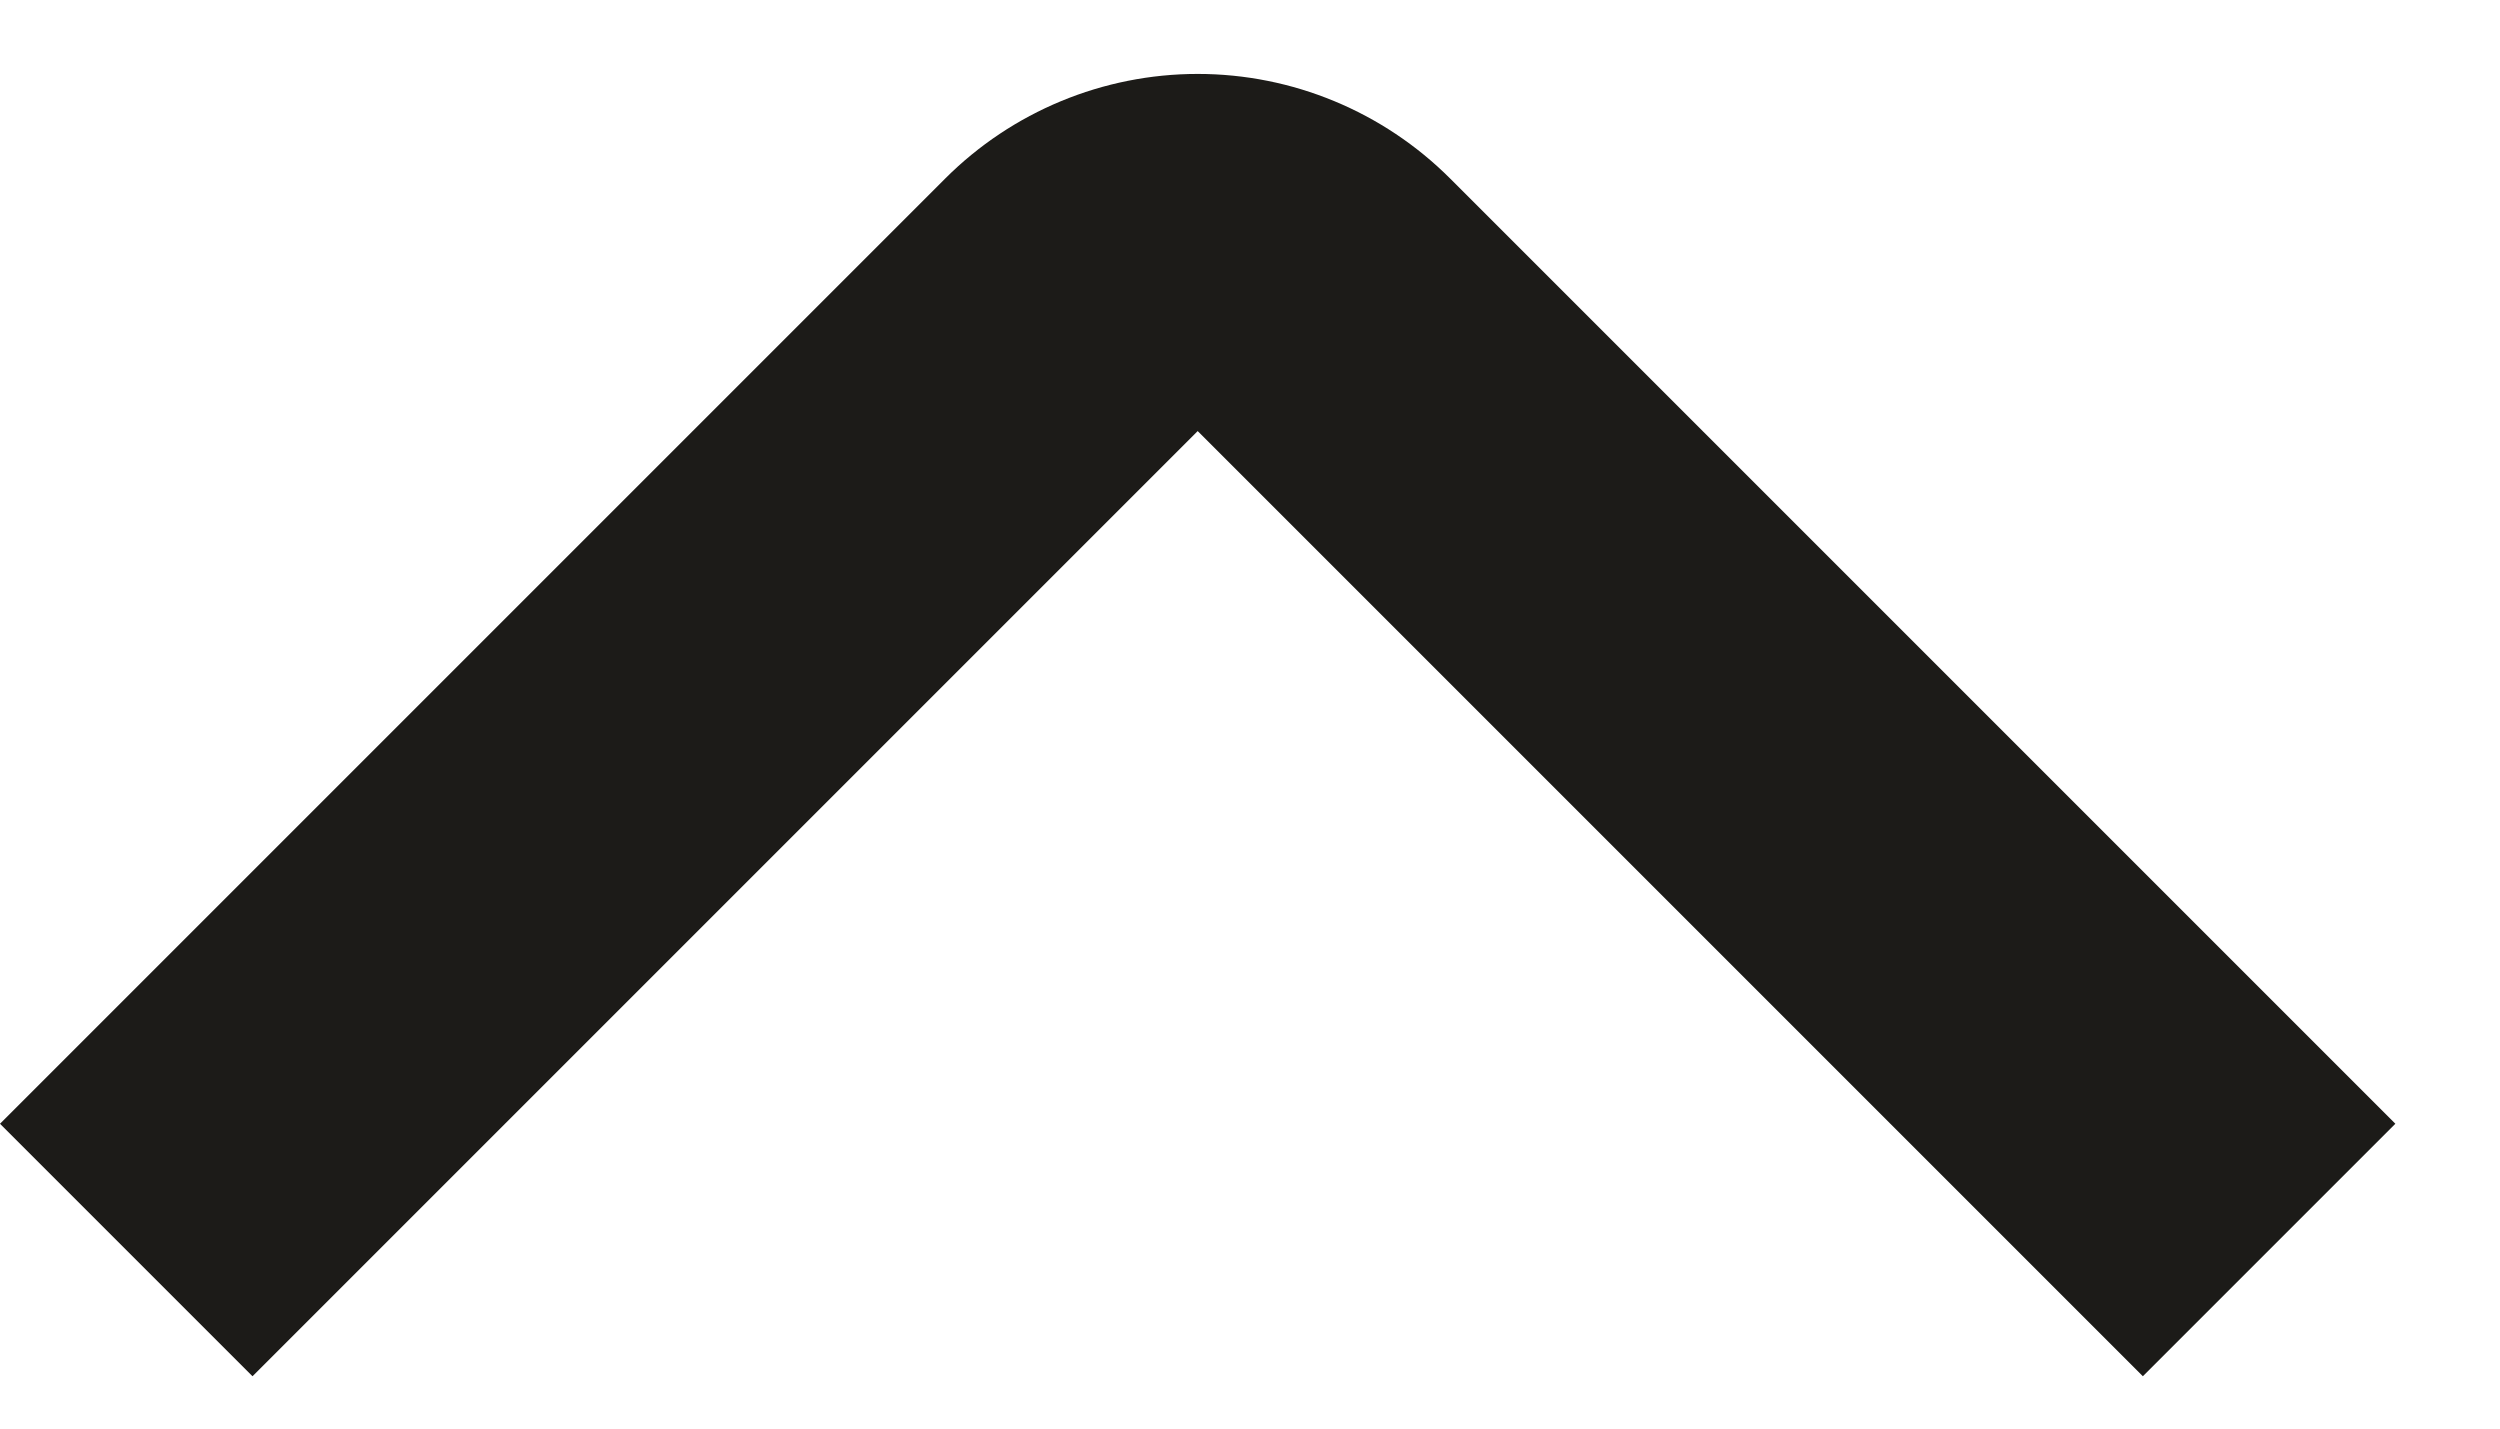
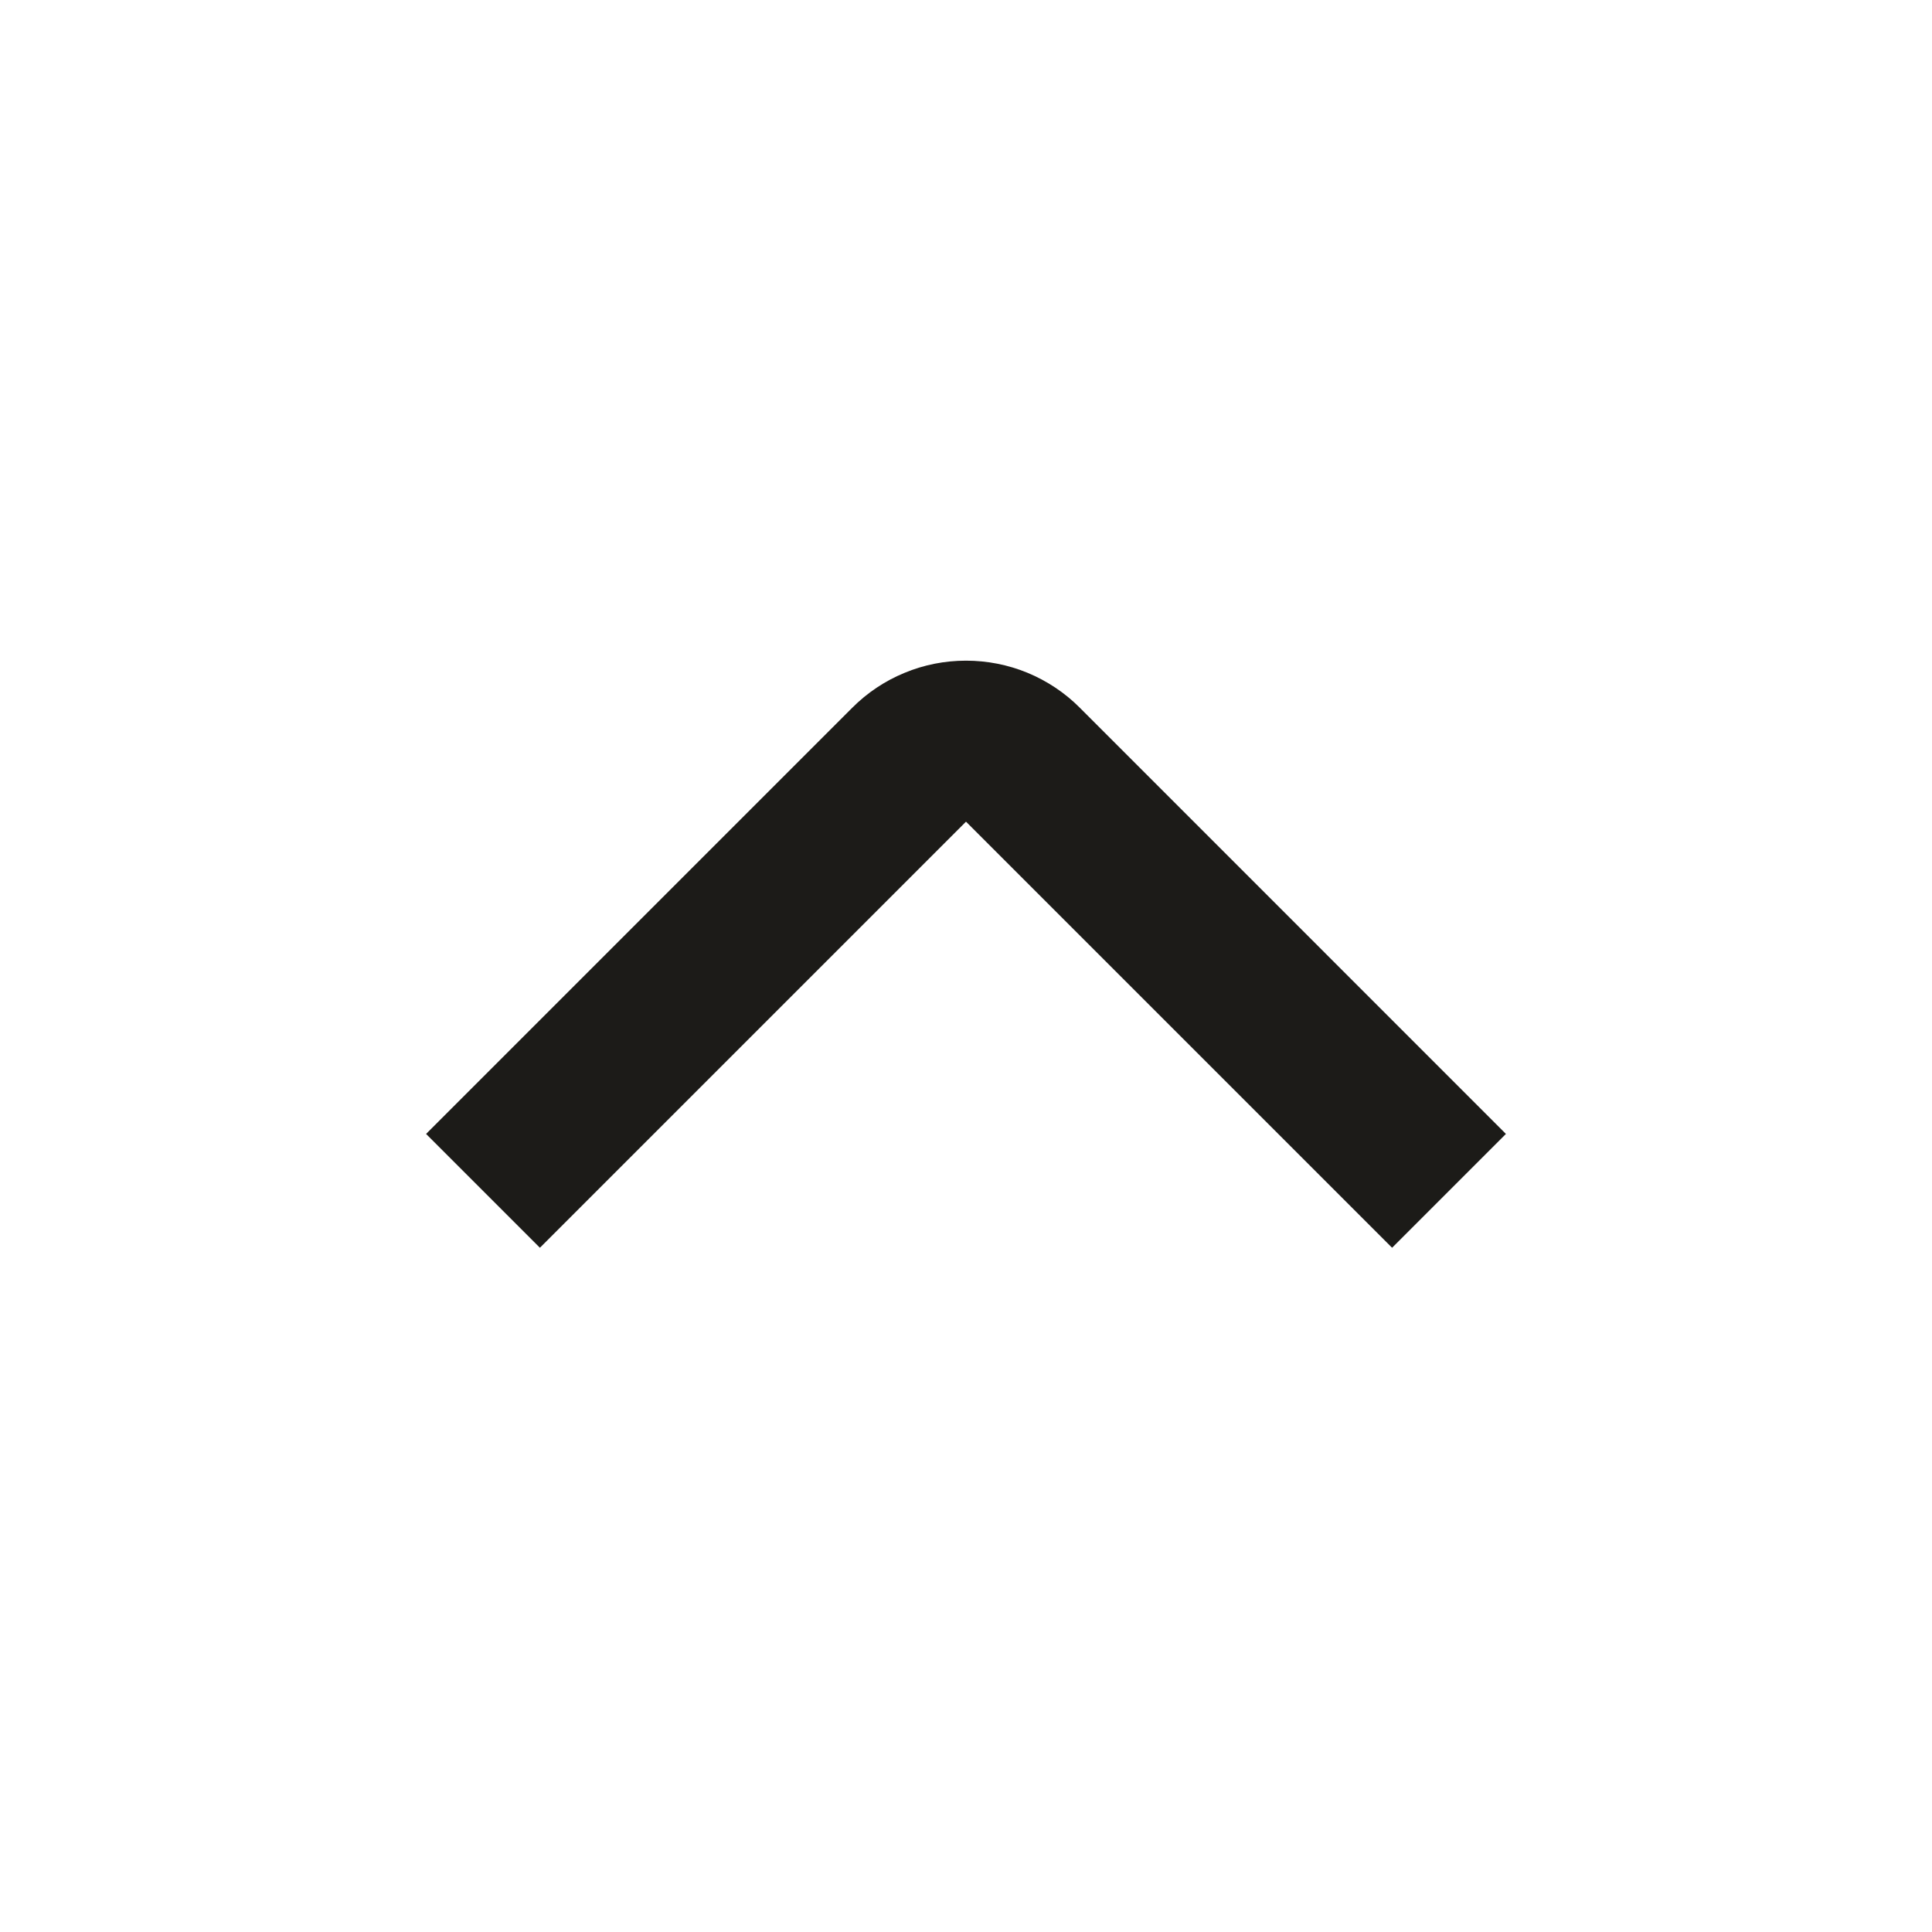
- <svg xmlns="http://www.w3.org/2000/svg" width="14" height="8" viewBox="0 0 14 8" fill="none">
-   <path d="M12 7.707L6.707 2.414L1.414 7.707L0 6.293L5.293 1C5.668 0.625 6.177 0.414 6.707 0.414C7.237 0.414 7.746 0.625 8.121 1L13.414 6.293L12 7.707Z" fill="#1C1B18" />
+ <svg xmlns="http://www.w3.org/2000/svg" width="24" height="24" viewBox="0 0 24 24" fill="none">
+   <path d="M12 8.207C12.263 8.207 12.523 8.258 12.765 8.358C13.008 8.459 13.229 8.606 13.414 8.792L18.707 14.086L17.293 15.5L12 10.207L6.707 15.5L5.293 14.086L10.586 8.793C10.771 8.607 10.992 8.459 11.235 8.359C11.477 8.258 11.737 8.207 12 8.207Z" fill="#1C1B18" />
</svg>
